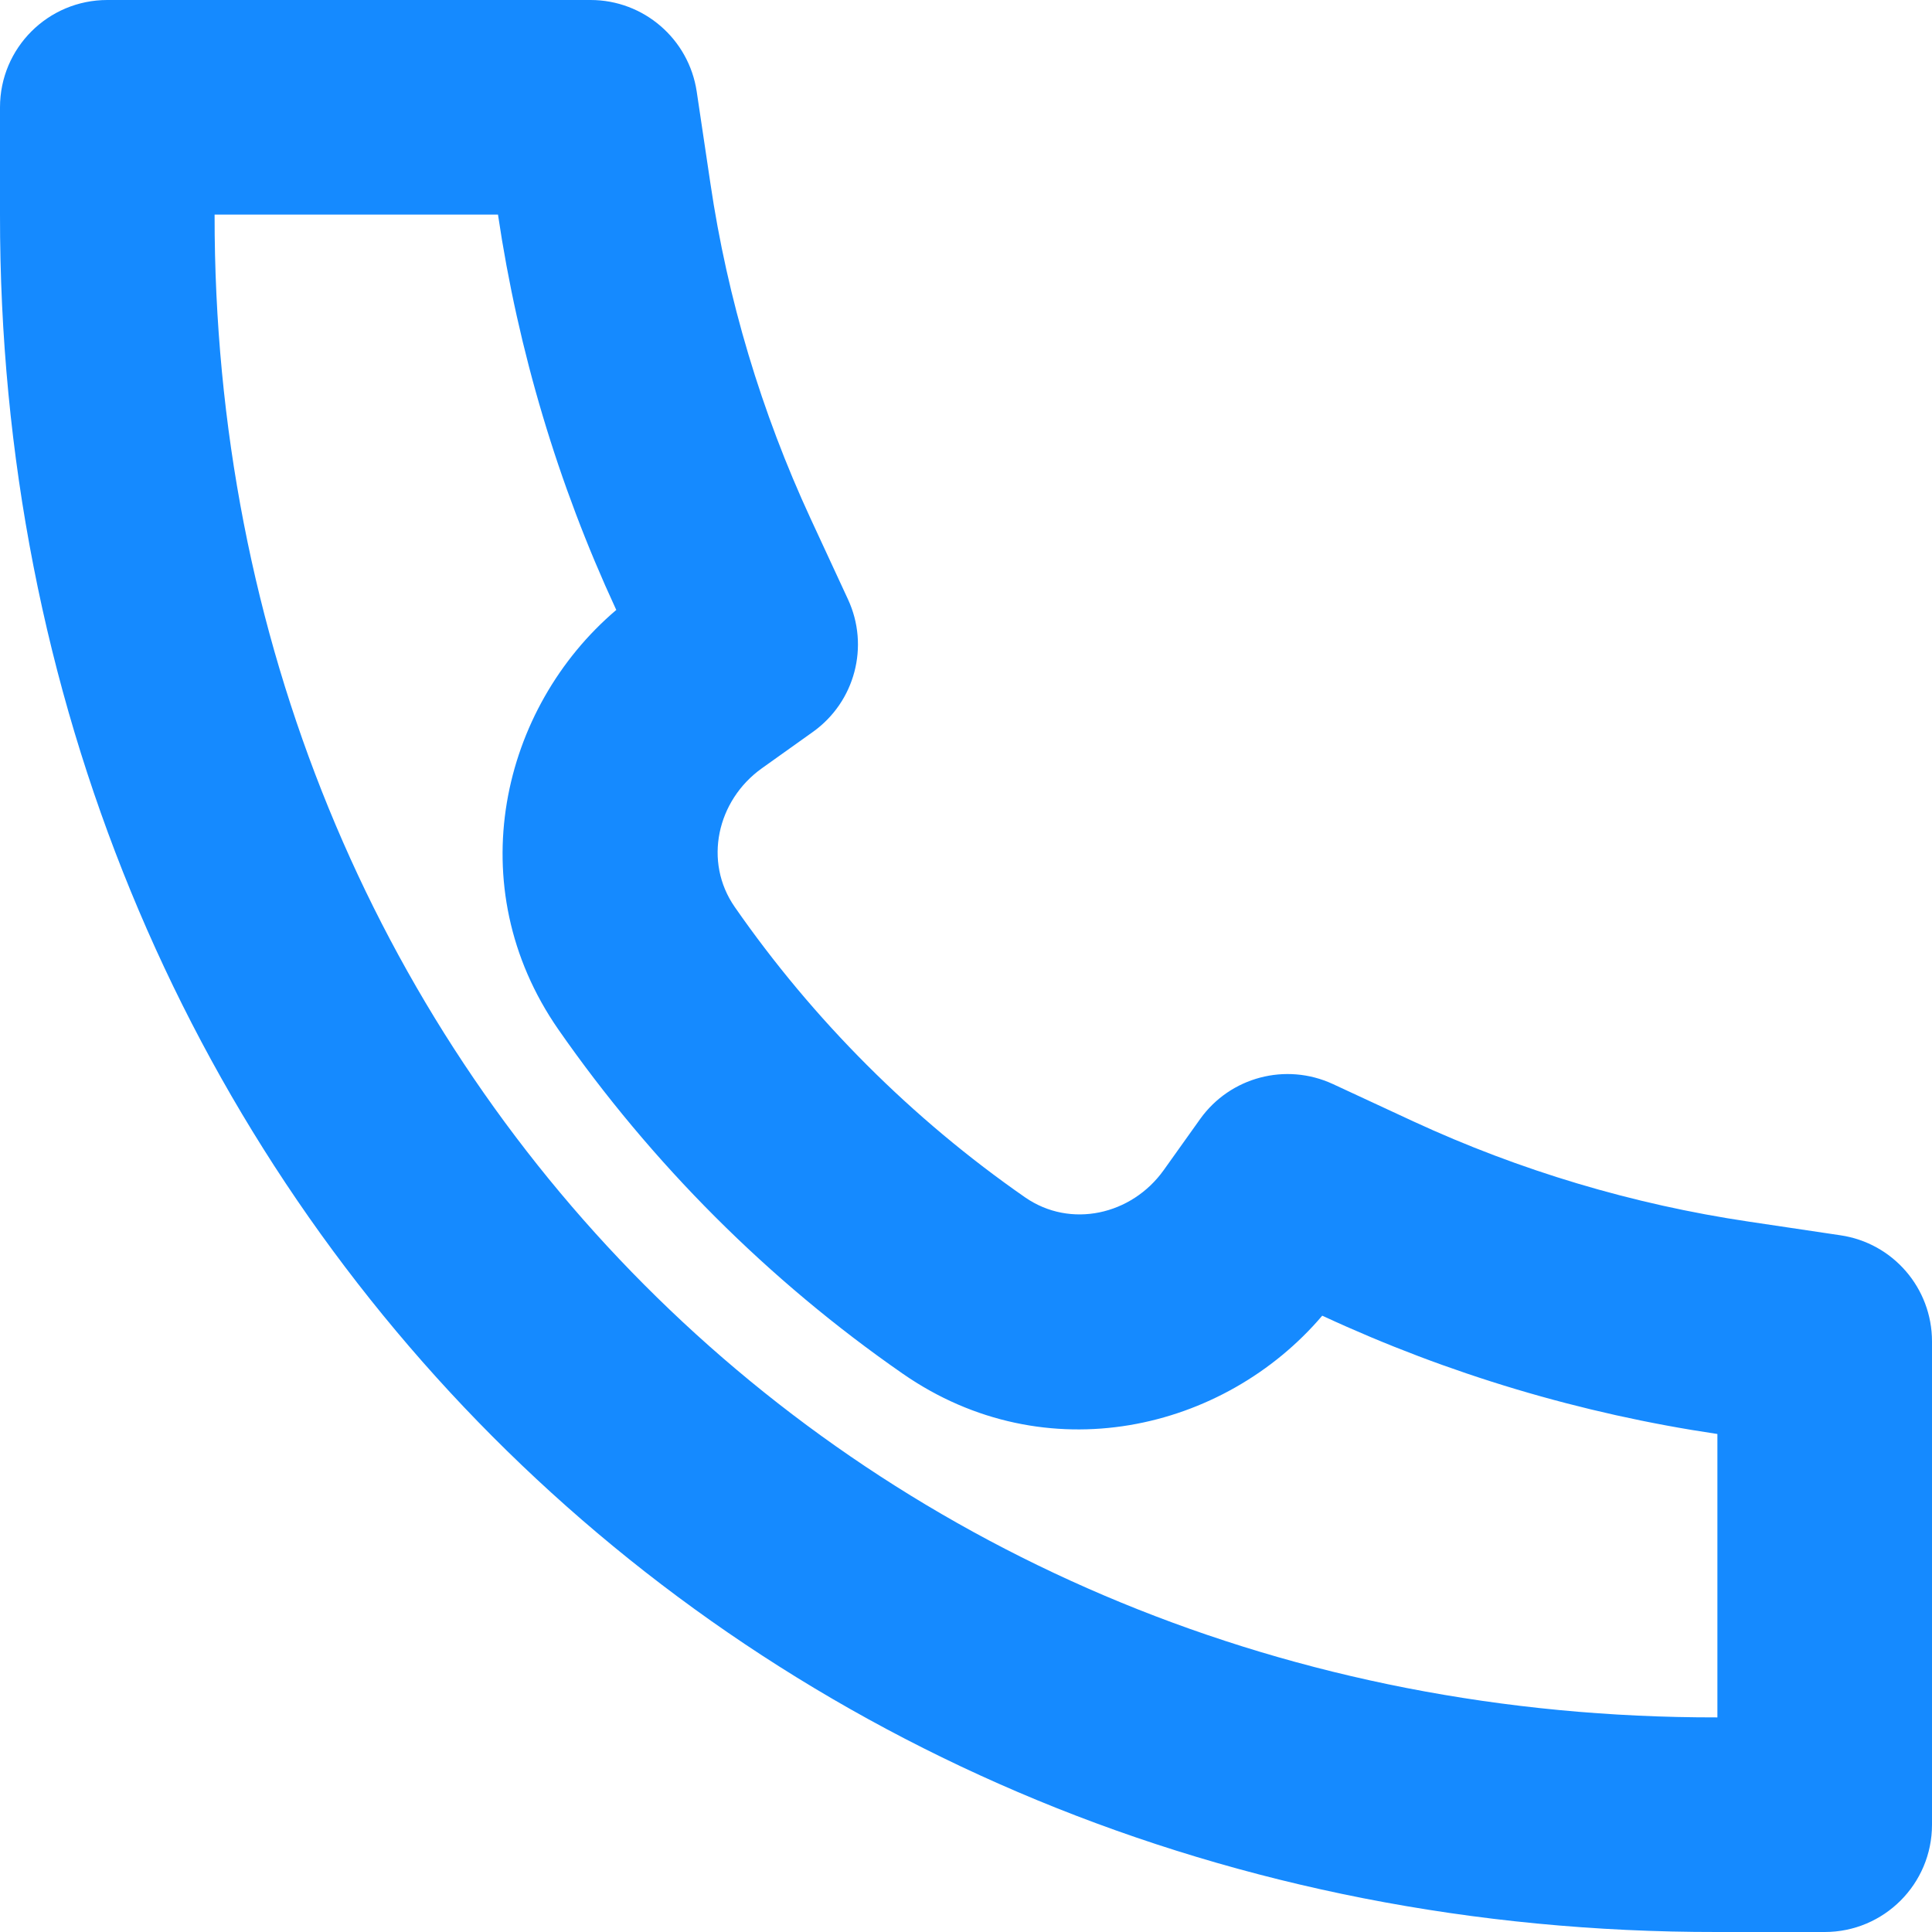
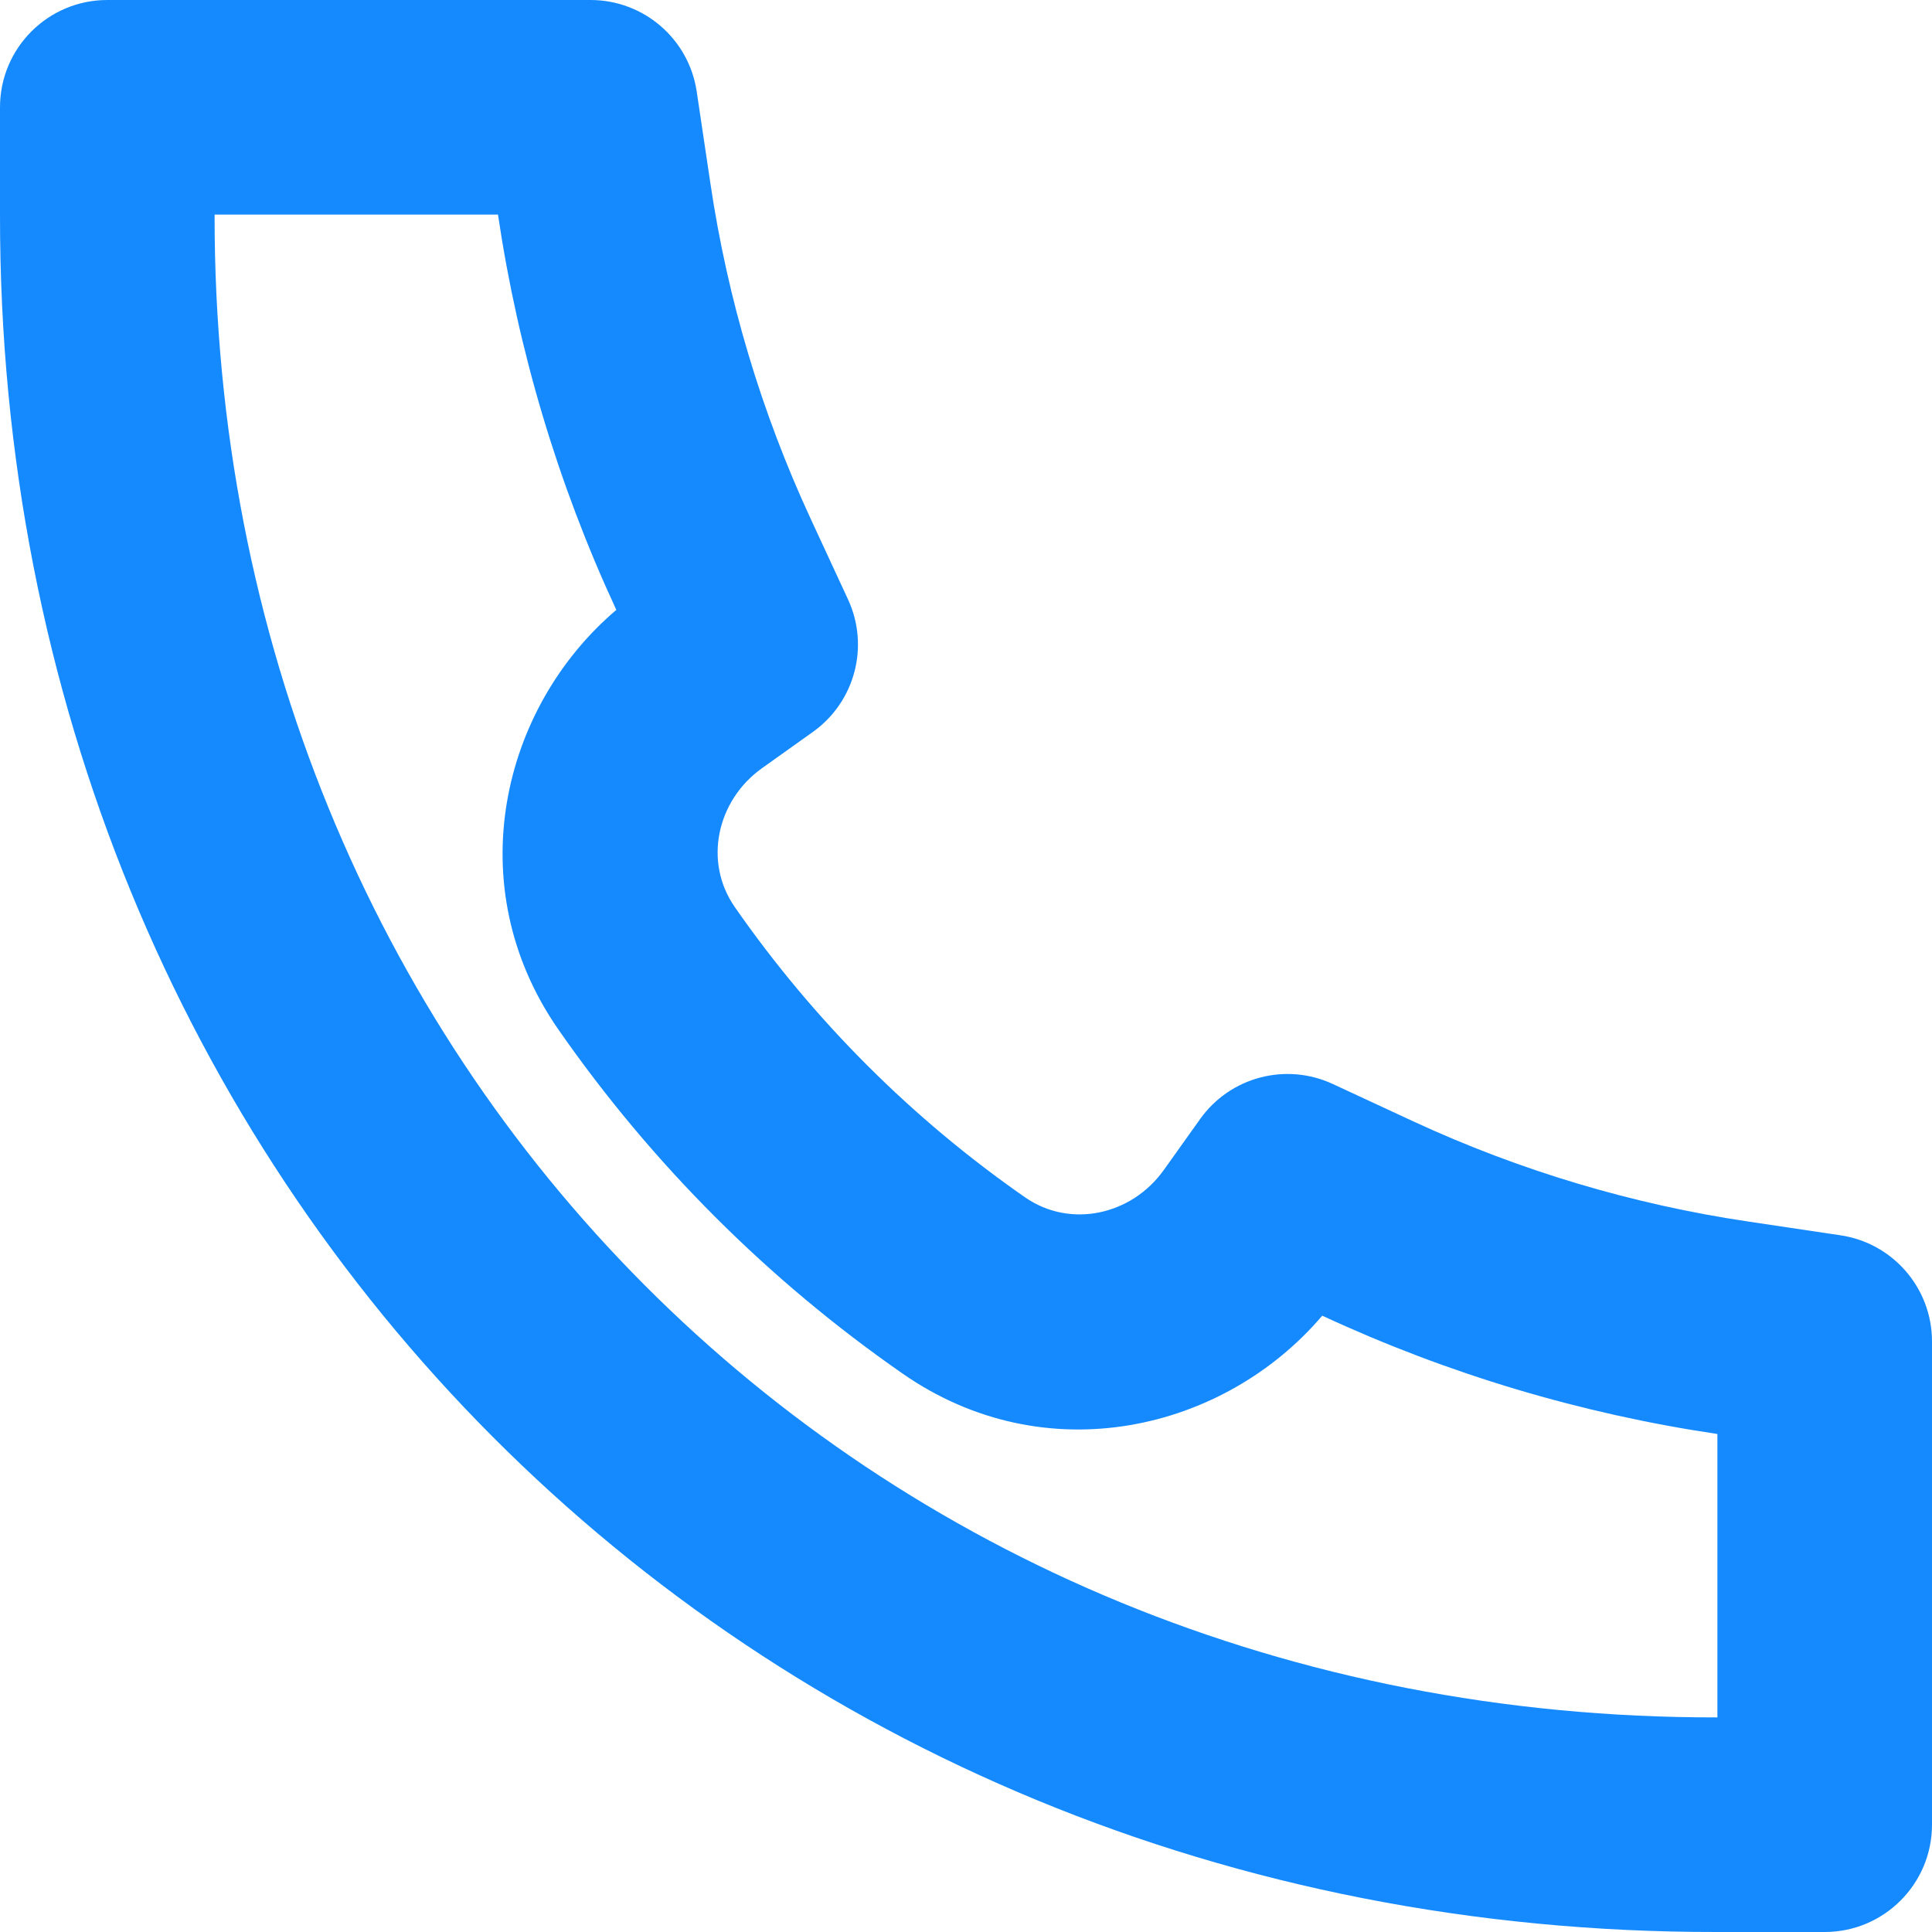
- <svg xmlns="http://www.w3.org/2000/svg" width="13" height="13" viewBox="0 0 13 13" fill="none">
-   <path d="M4.147 4.104C3.372 4.762 3.088 5.963 3.757 6.927C4.384 7.828 5.172 8.617 6.074 9.243C7.037 9.912 8.238 9.628 8.897 8.853L8.904 8.856C9.745 9.246 10.639 9.513 11.556 9.649V11.556L11.555 11.556L11.553 11.556C5.793 11.564 1.438 7.158 1.444 1.447V1.444H3.351L3.351 1.445C3.487 2.362 3.754 3.255 4.143 4.096L4.147 4.104ZM11.555 13H12.278C12.677 13 13 12.677 13 12.278V9.026C13 8.668 12.738 8.364 12.384 8.312L11.767 8.22C10.987 8.104 10.227 7.877 9.511 7.546L8.968 7.294C8.652 7.148 8.278 7.247 8.076 7.529L7.83 7.874C7.614 8.176 7.203 8.268 6.898 8.057C6.138 7.529 5.472 6.863 4.944 6.103C4.732 5.798 4.824 5.386 5.126 5.17L5.471 4.924C5.753 4.722 5.852 4.348 5.706 4.033L5.454 3.489C5.123 2.773 4.895 2.013 4.78 1.233L4.688 0.616C4.635 0.262 4.331 0 3.974 0H0.722C0.323 0 7.38559e-06 0.323 7.38559e-06 0.722V1.445C-0.007 7.95 4.991 13.009 11.555 13Z" fill="#158AFF" />
+ <svg xmlns="http://www.w3.org/2000/svg" width="13" height="13" fill="none">
+   <path d="M4.147 4.104c-.775.658-1.059 1.86-.39 2.823a9.256 9.256 0 0 0 2.317 2.316c.963.67 2.164.385 2.823-.39l.007.003c.841.39 1.735.657 2.652.793v1.907h-.003c-5.76.008-10.115-4.398-10.109-10.109v-.003h1.907v.001a9.69 9.69 0 0 0 .792 2.65l.004.009ZM11.555 13h.723a.722.722 0 0 0 .722-.722V9.026a.722.722 0 0 0-.616-.714l-.617-.092a8.247 8.247 0 0 1-2.256-.674l-.543-.252a.722.722 0 0 0-.892.235l-.246.345c-.216.302-.627.394-.932.183a7.812 7.812 0 0 1-1.954-1.954c-.212-.305-.12-.717.182-.933l.345-.246a.722.722 0 0 0 .235-.891l-.252-.544a8.245 8.245 0 0 1-.674-2.256L4.688.616A.722.722 0 0 0 3.974 0H.722A.722.722 0 0 0 0 .722v.723C-.007 7.95 4.99 13.01 11.555 13Z" fill="#158AFF" />
</svg>
